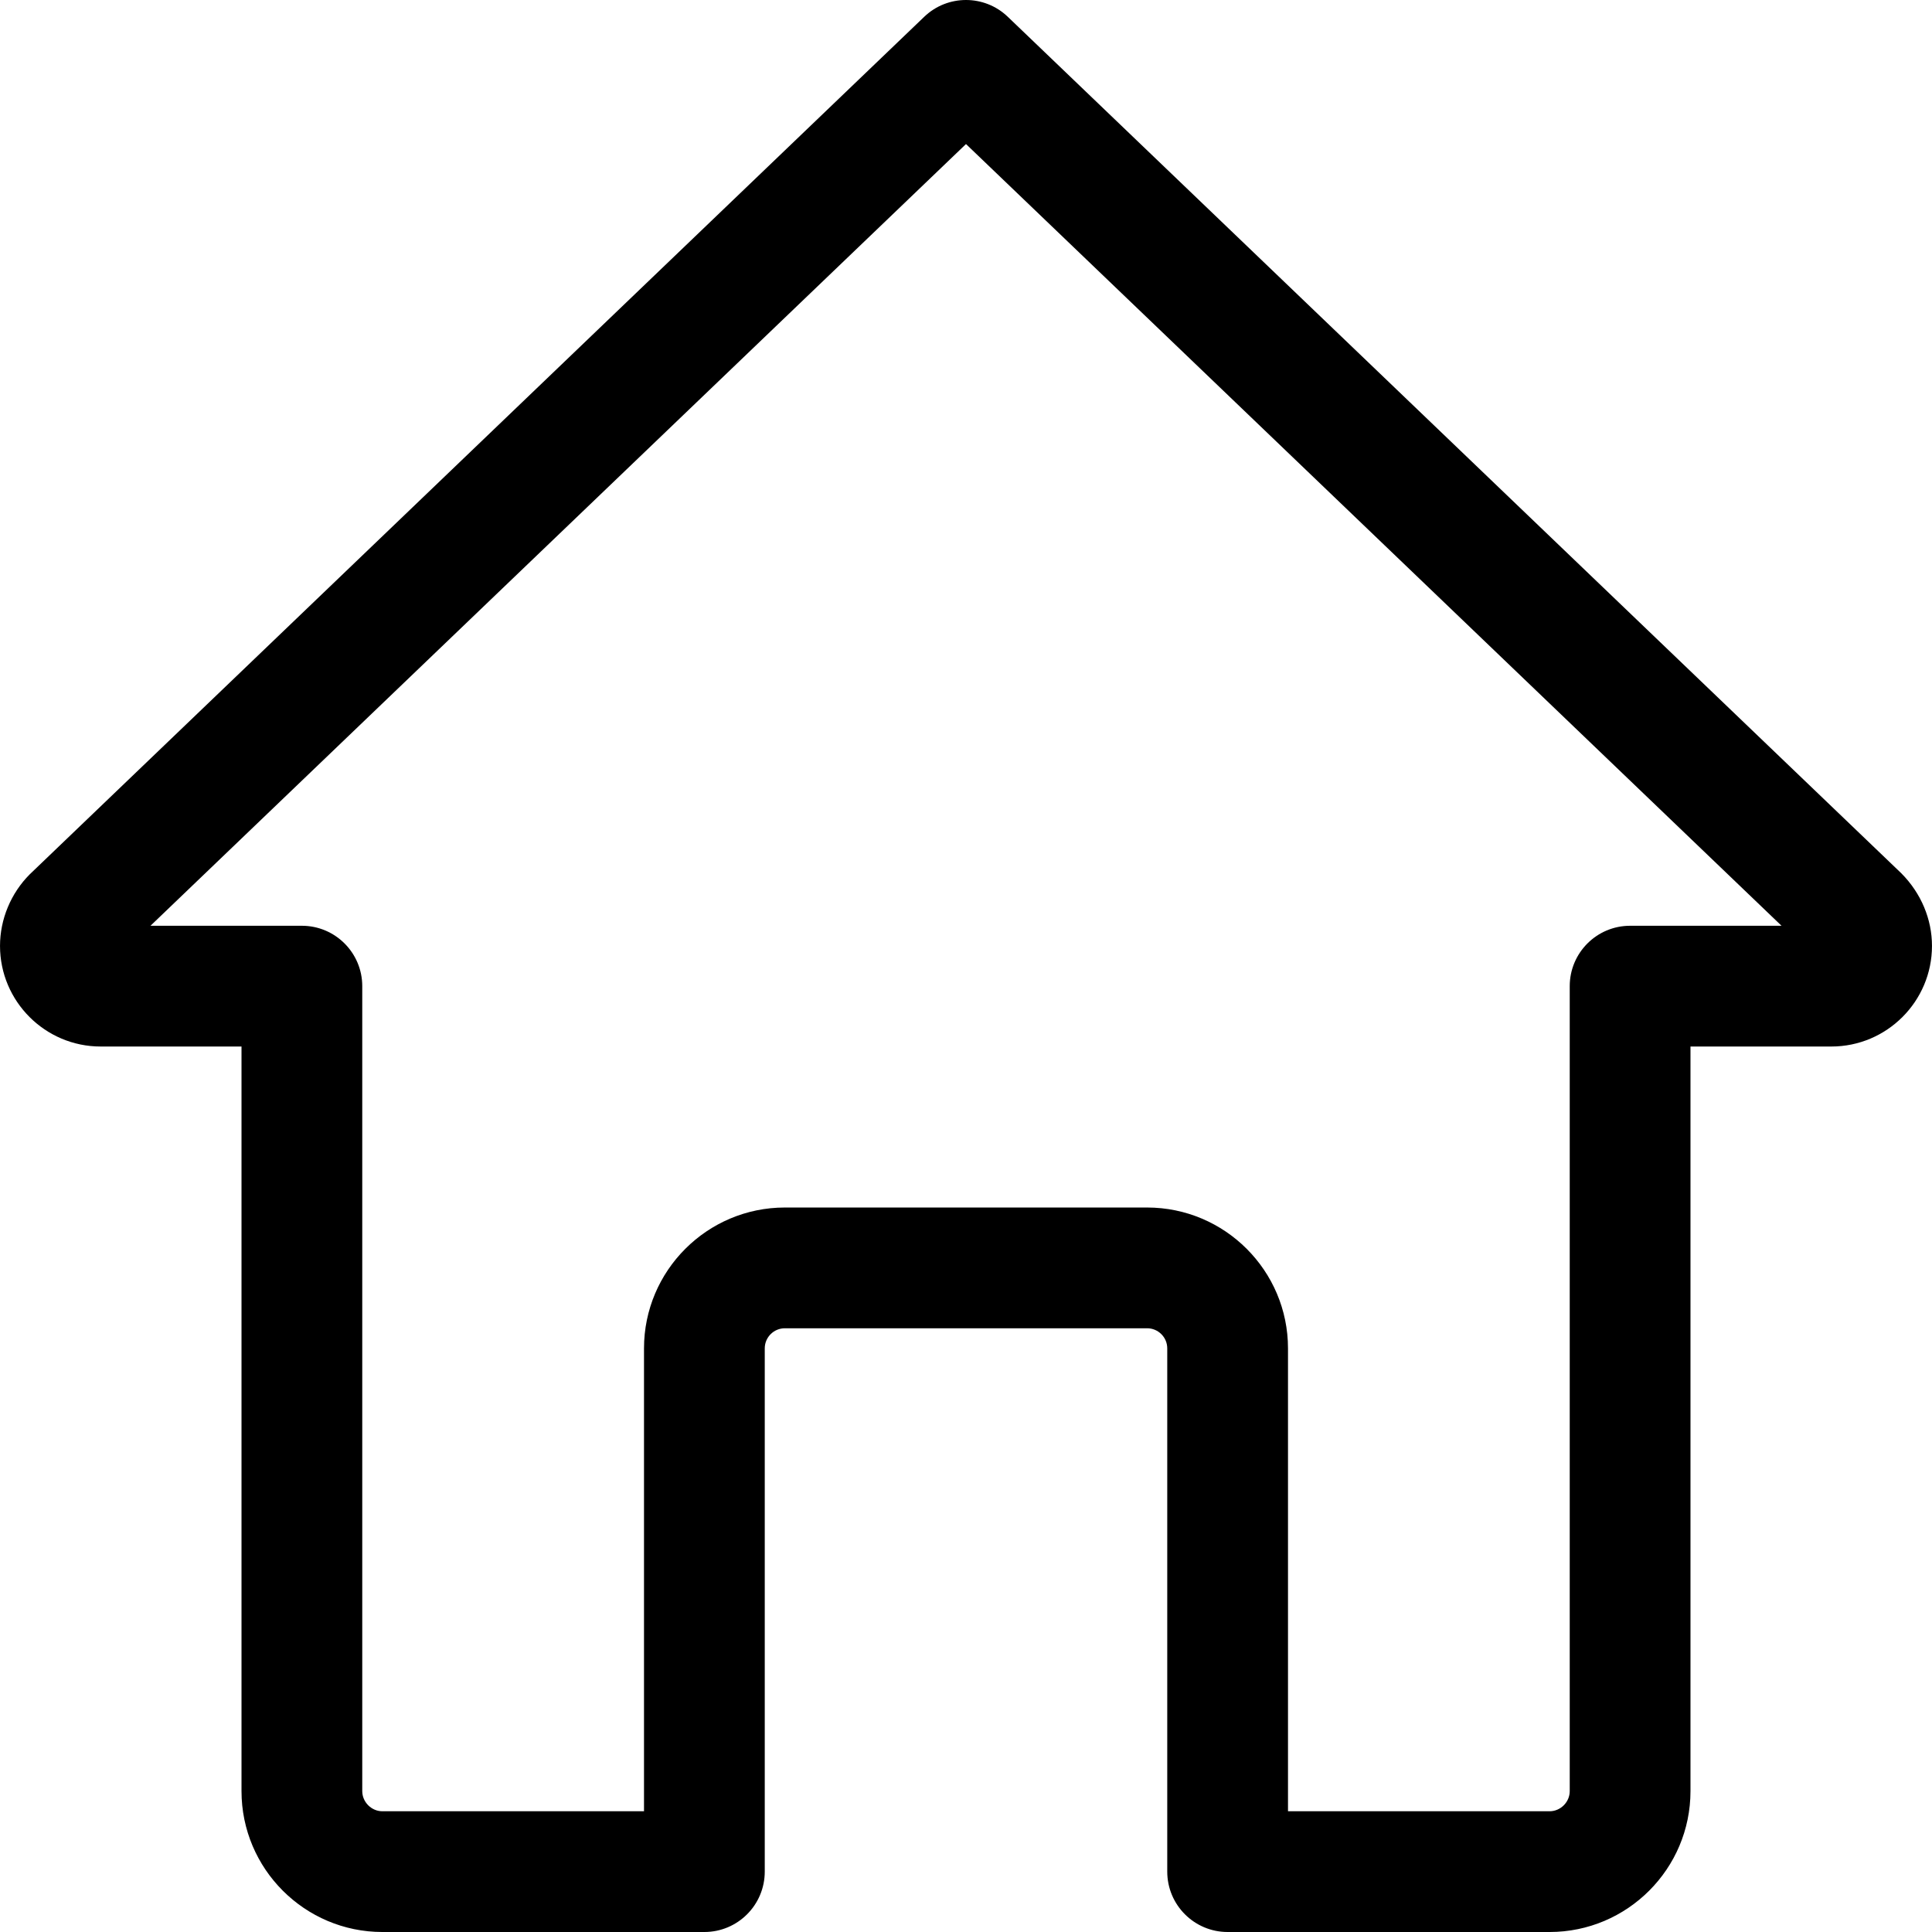
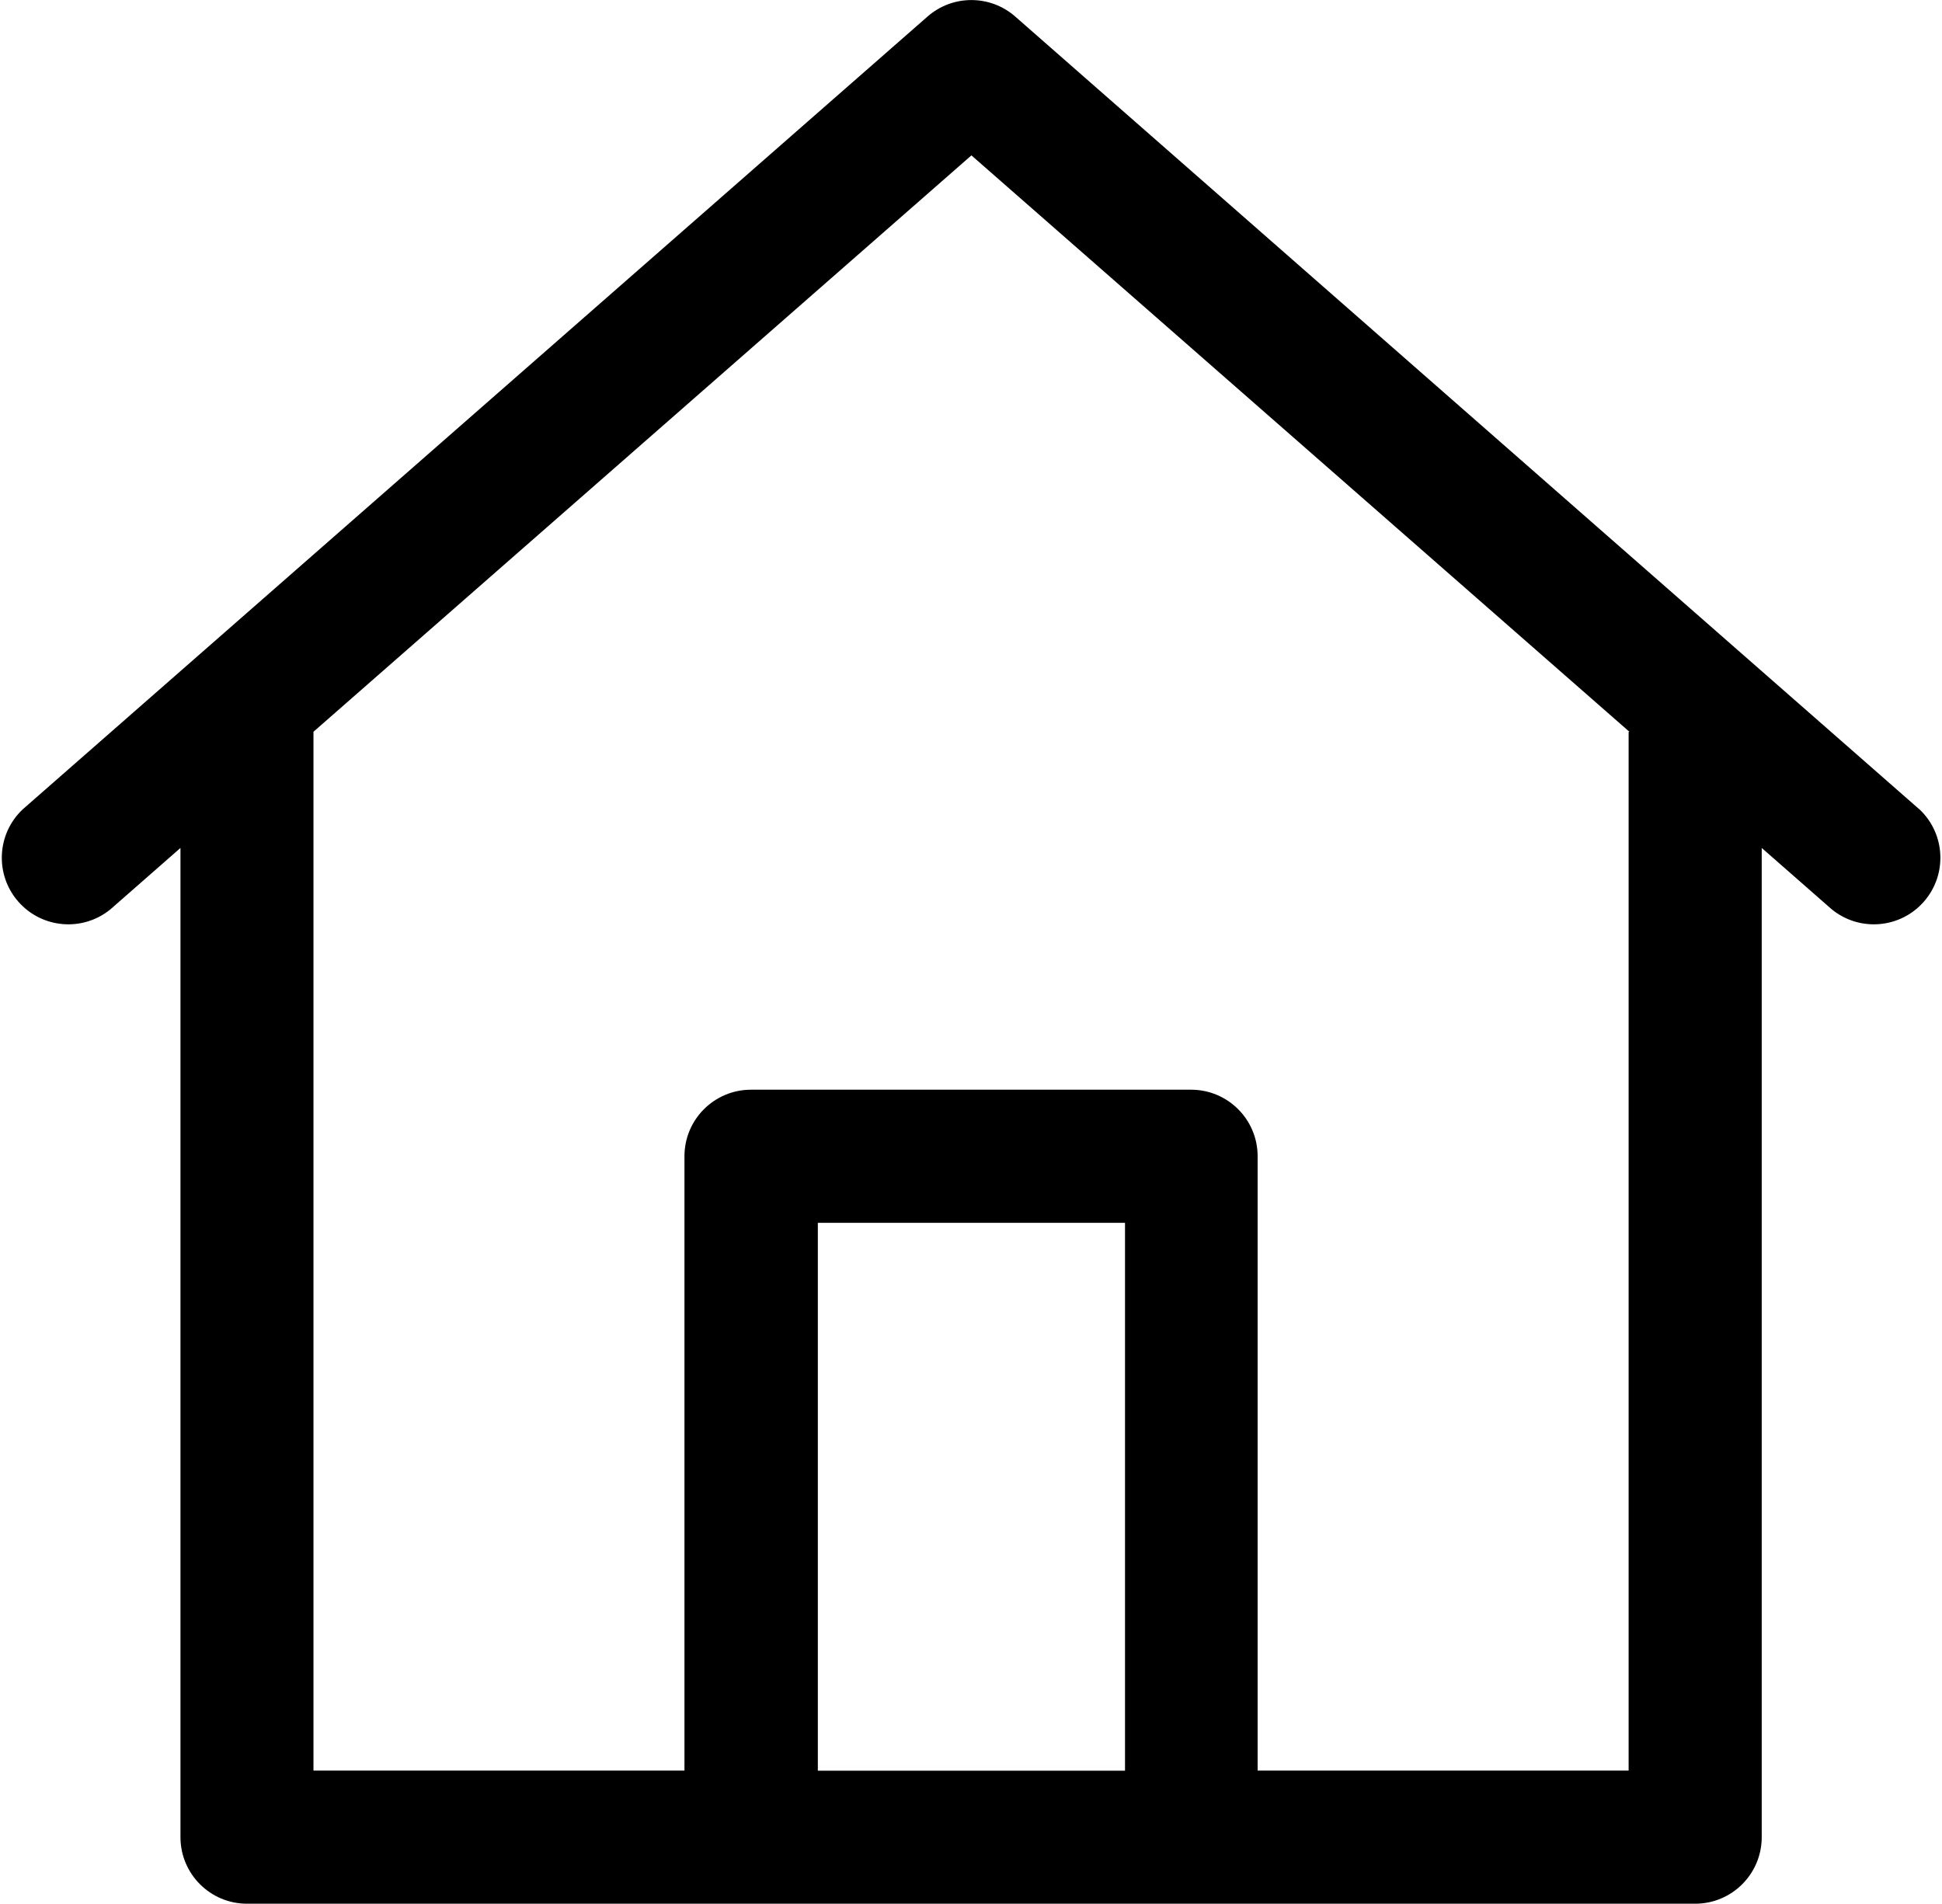
- <svg xmlns="http://www.w3.org/2000/svg" height="2rem" viewBox="0 0 512 512.011" width="1.875rem">
-   <path d="m410.672 512.012h-85.332c-8.832 0-16-7.168-16-16v-138.668c0-2.945-2.391-5.332-5.336-5.332h-96c-2.941 0-5.332 2.387-5.332 5.332v138.668c0 8.832-7.168 16-16 16h-85.332c-20.586 0-37.336-16.746-37.336-37.336v-197.332h-37.332c-14.699 0-26.668-11.969-26.668-26.668 0-7.059 2.883-13.973 7.895-18.984l237.035-227.242c6.188-5.934 15.957-5.934 22.145 0l236.801 226.984c5.246 5.27 8.125 12.184 8.125 19.242 0 14.699-11.965 26.668-26.664 26.668h-37.336v197.332c0 20.59-16.746 37.336-37.332 37.336zm-69.332-32h69.332c2.902 0 5.332-2.434 5.332-5.336v-213.332c0-8.832 7.168-16 16-16h40.129l-216.129-207.168-216.125 207.168h40.125c8.832 0 16 7.168 16 16v213.332c0 2.902 2.434 5.336 5.336 5.336h69.332v-122.668c0-20.586 16.746-37.332 37.332-37.332h96c20.59 0 37.336 16.746 37.336 37.332zm0 0" />
+ <svg xmlns="http://www.w3.org/2000/svg" width="20.661" height="20.252" viewBox="0 0 20.661 20.252">
+   <path id="Home" d="M93.919,85.72,90.58,82.793,84.3,77.286a.708.708,0,0,0-.933,0L73.741,85.72a.708.708,0,0,0,.933,1.064l.745-.653V96.655a.708.708,0,0,0,.708.708H91.534a.708.708,0,0,0,.708-.708V86.131l.745.653a.708.708,0,0,0,.933-1.064ZM82.2,95.947V90.119h3.268v5.829H82.2ZM90.826,84.9V95.947H86.879V89.411a.708.708,0,0,0-.708-.708H81.489a.708.708,0,0,0-.708.708v6.536H76.834V84.9s0,0,0-.005l7-6.132,7,6.132S90.826,84.894,90.826,84.9Z" transform="translate(-73.499 -77.11)" />
</svg>
